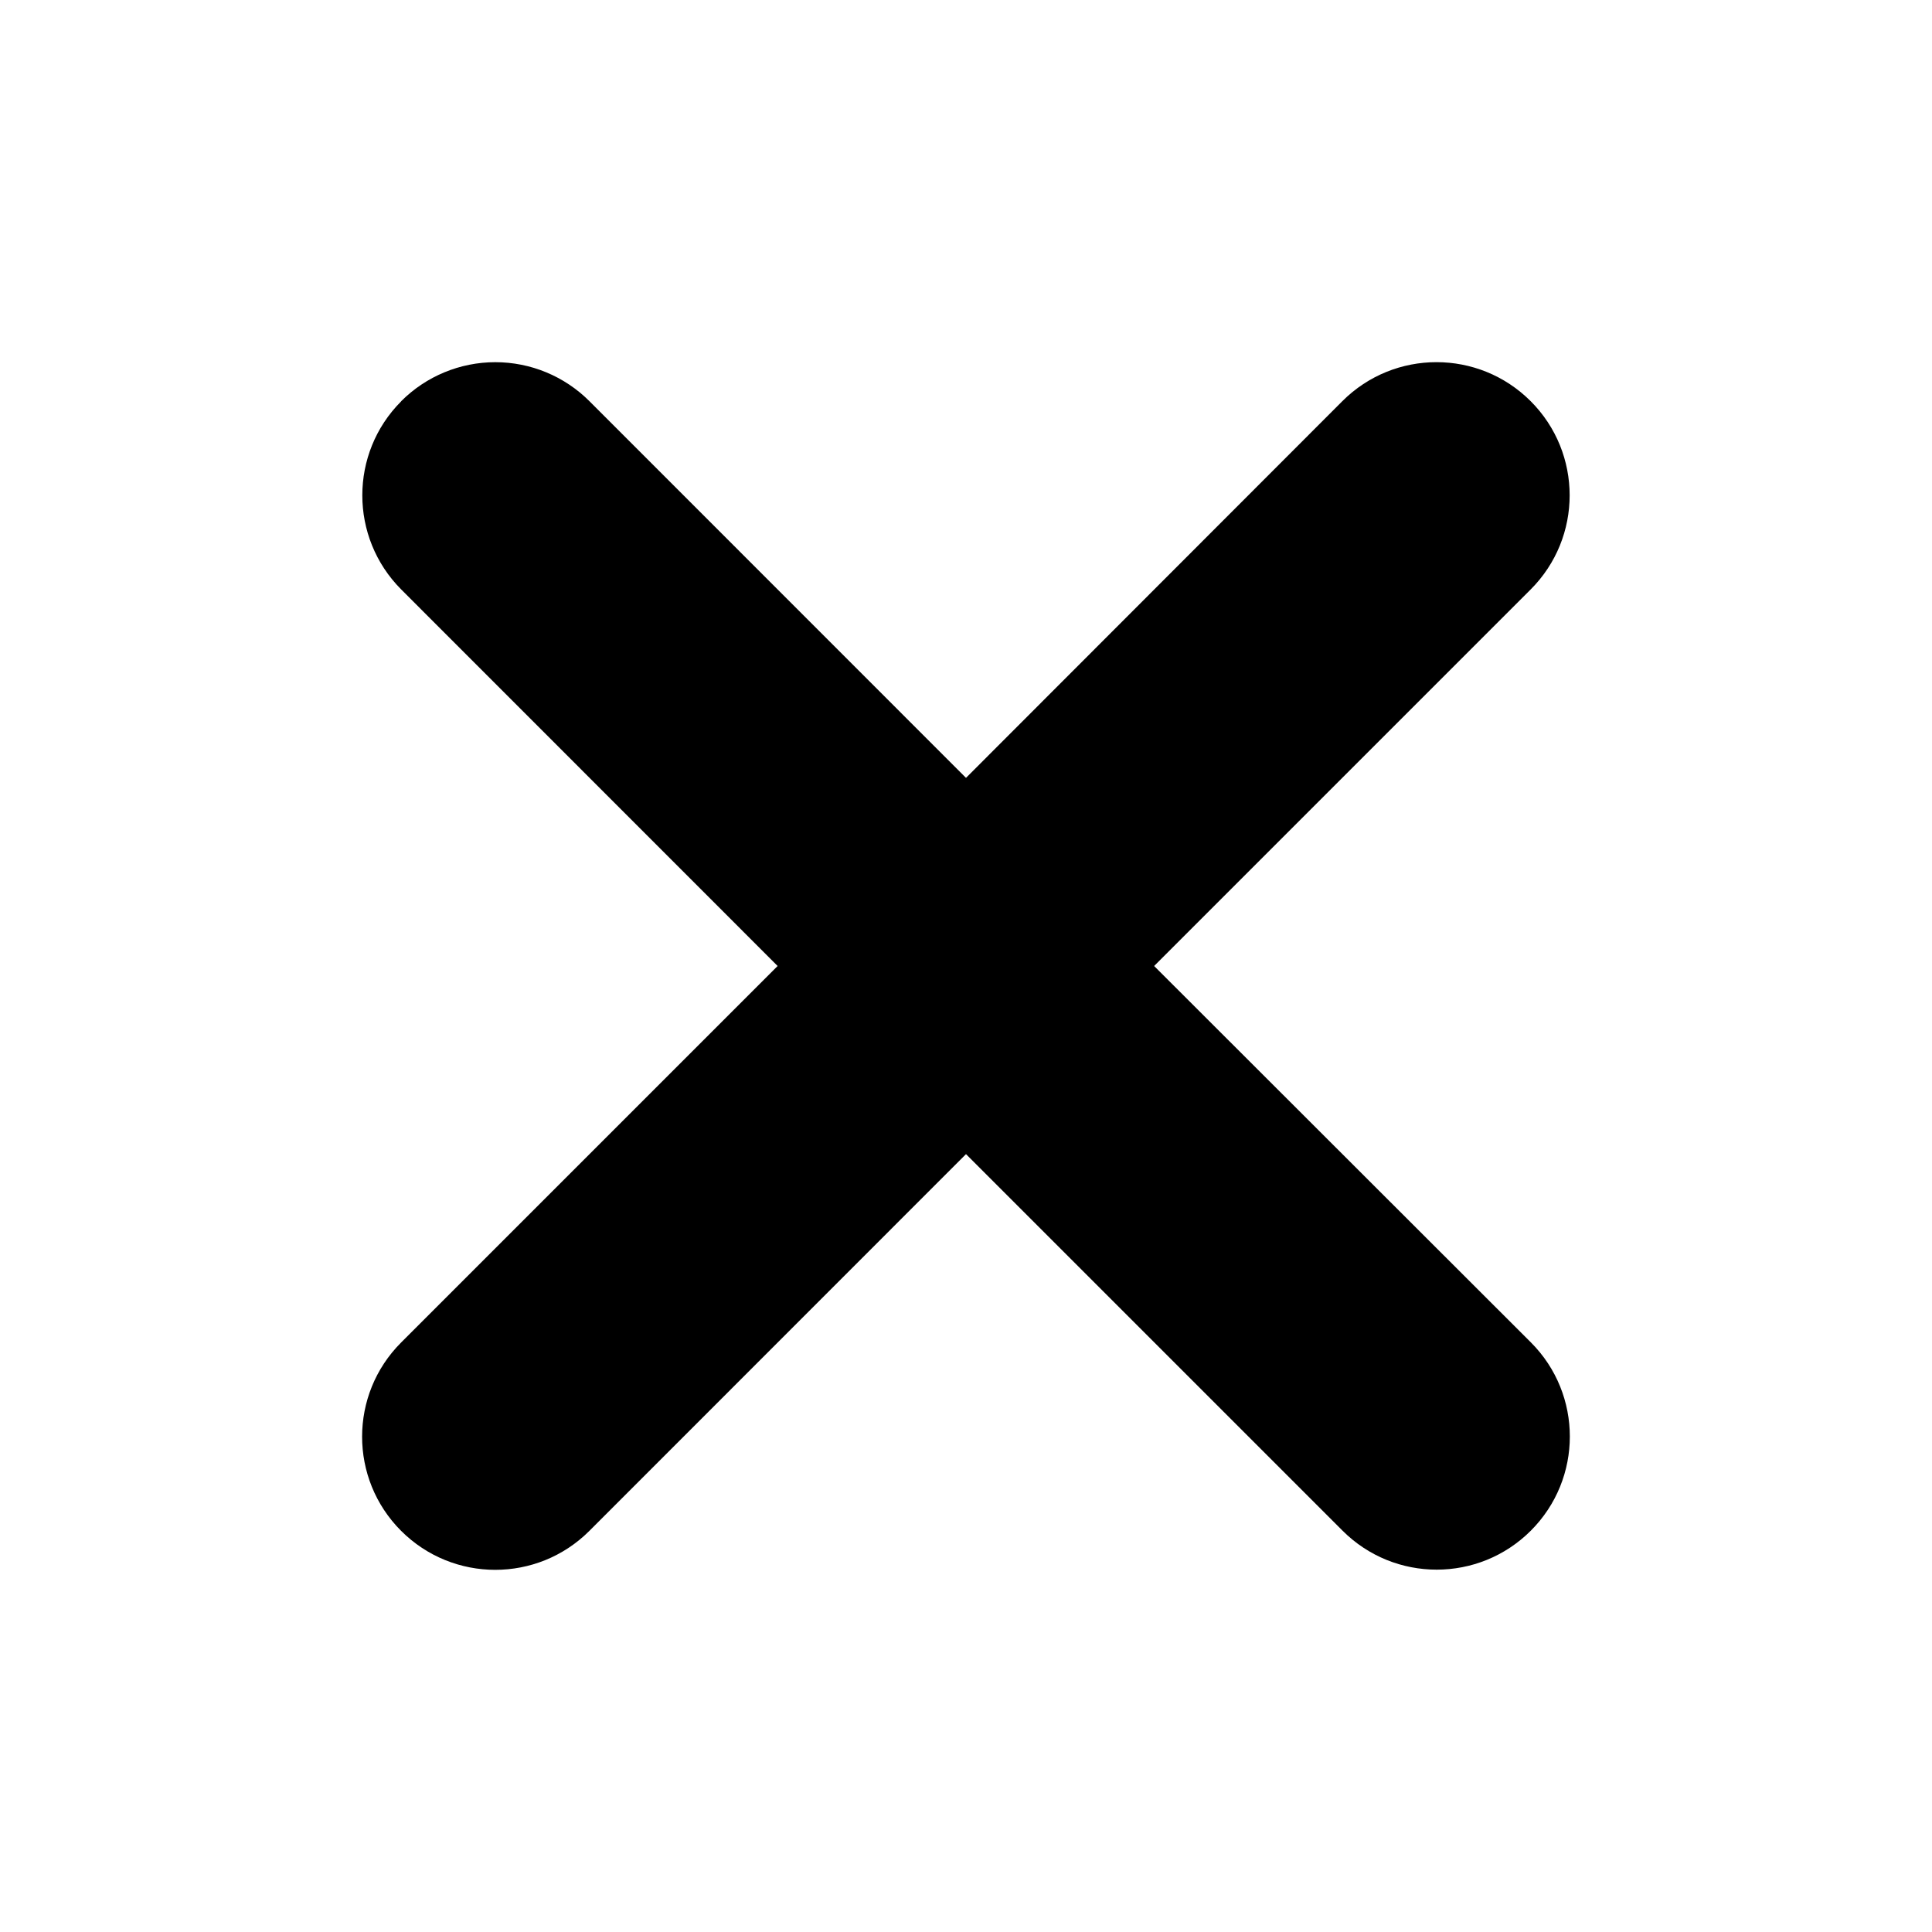
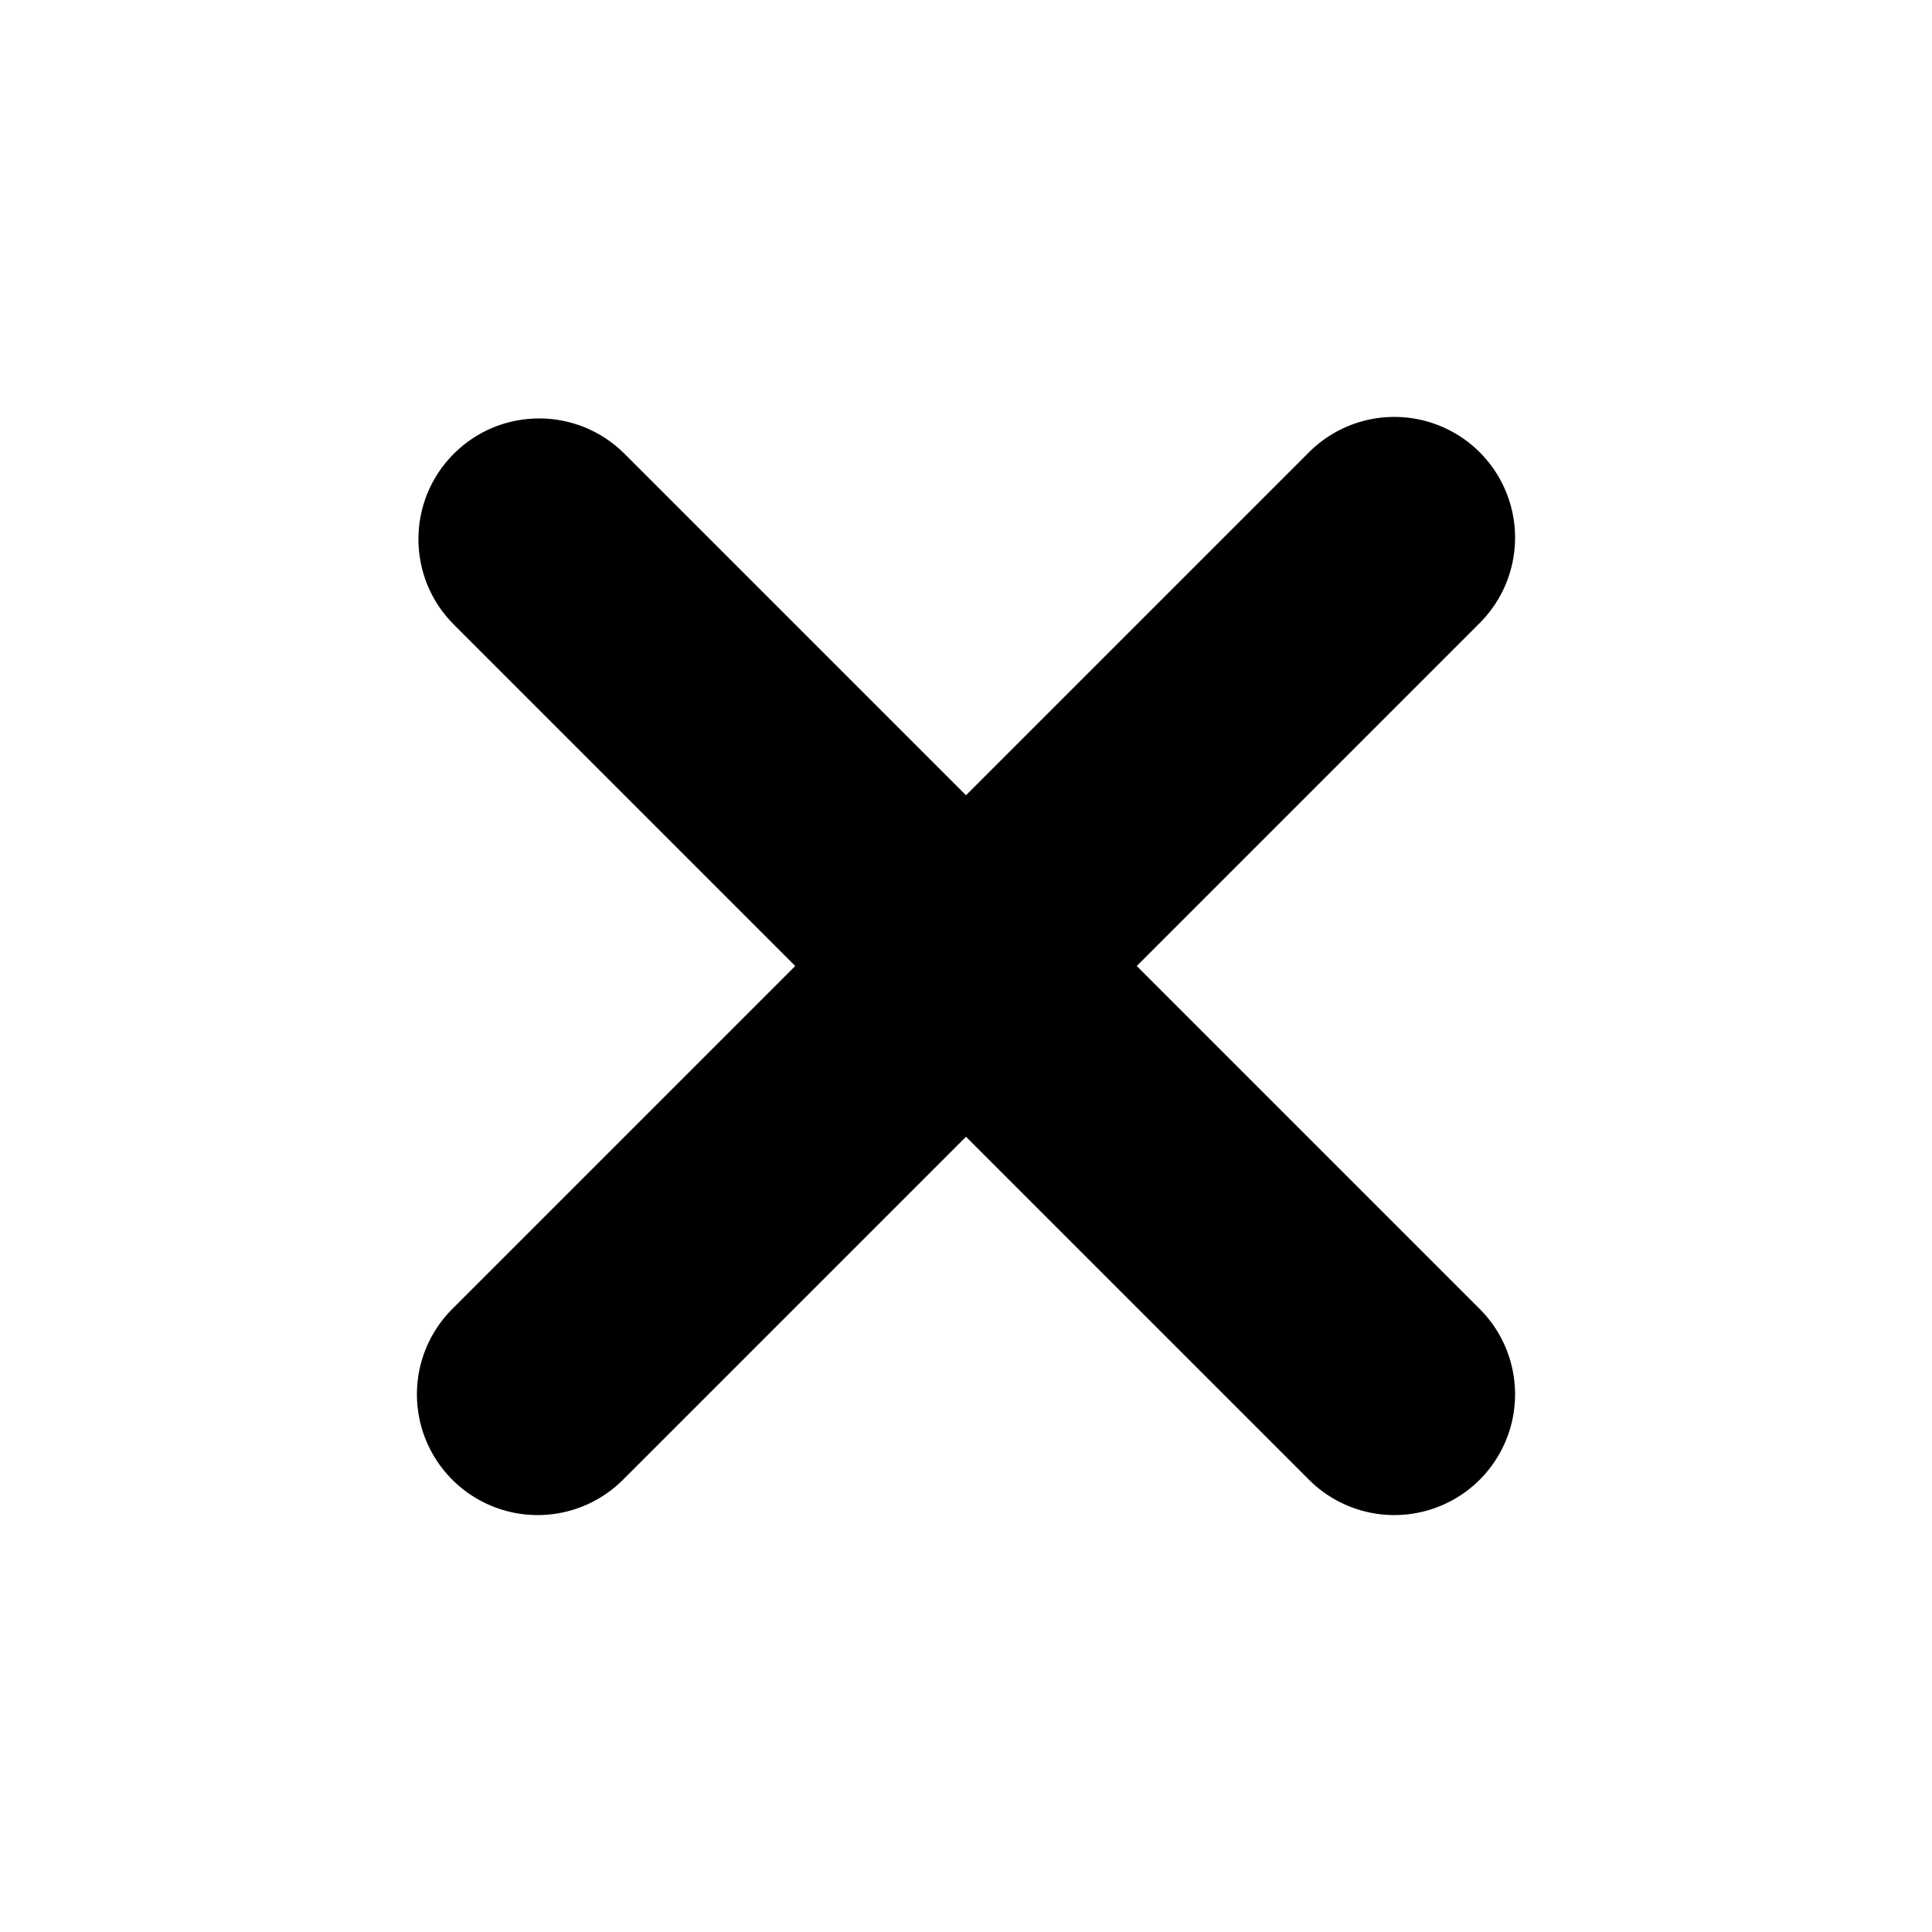
<svg xmlns="http://www.w3.org/2000/svg" width="16" height="16" viewBox="0 0 16 16">
-   <path d="M3.323 3.323c-.43.43-.43 1.128 0 1.559L6.44 8l-3.118 3.118a1.102 1.102 0 1 0 1.559 1.56L8 9.558l3.118 3.118a1.102 1.102 0 0 0 1.56-1.559L9.558 8l3.118-3.118a1.102 1.102 0 0 0-1.559-1.56L8 6.442 4.882 3.323a1.102 1.102 0 0 0-1.56 0Z" />
+   <path d="M3.758 3.758a1 1 0 0 0 0 1.414L6.586 8l-2.828 2.828a1 1 0 1 0 1.414 1.414L8 9.414l2.828 2.828a1 1 0 1 0 1.414-1.414L9.414 8l2.828-2.828a1 1 0 1 0-1.414-1.414L8 6.586 5.172 3.758a1 1 0 0 0-1.414 0Z" />
</svg>
